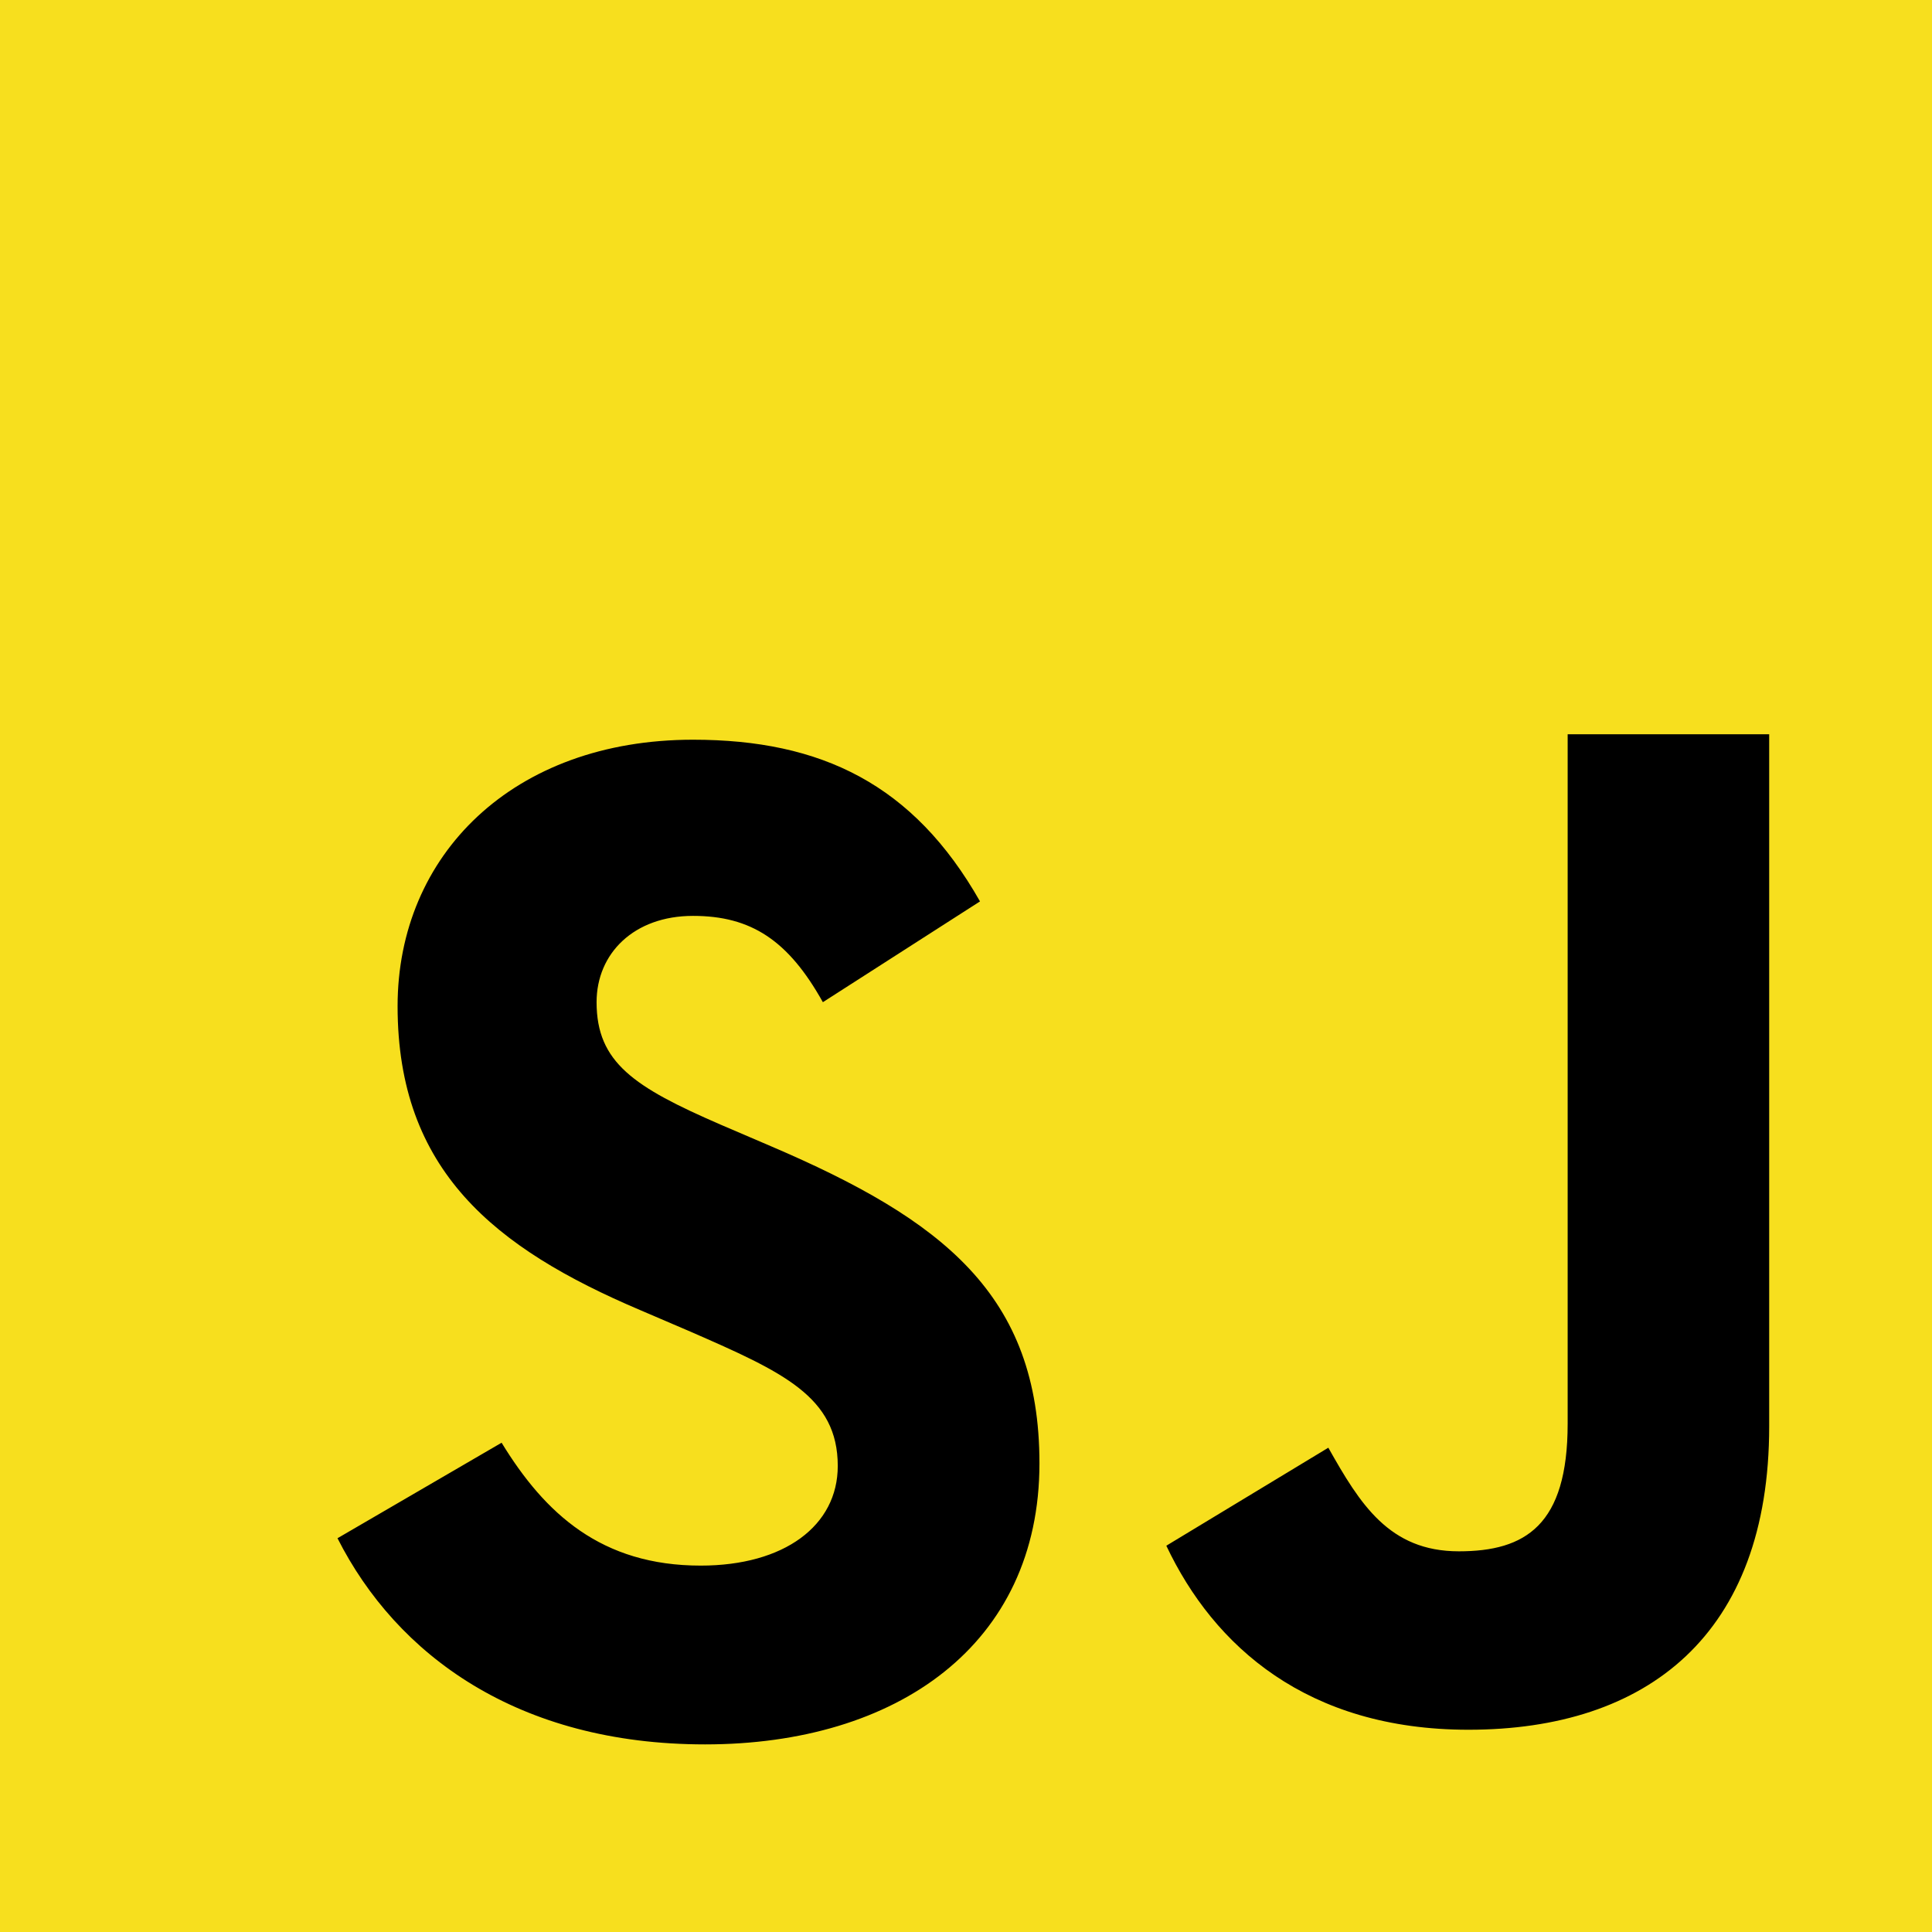
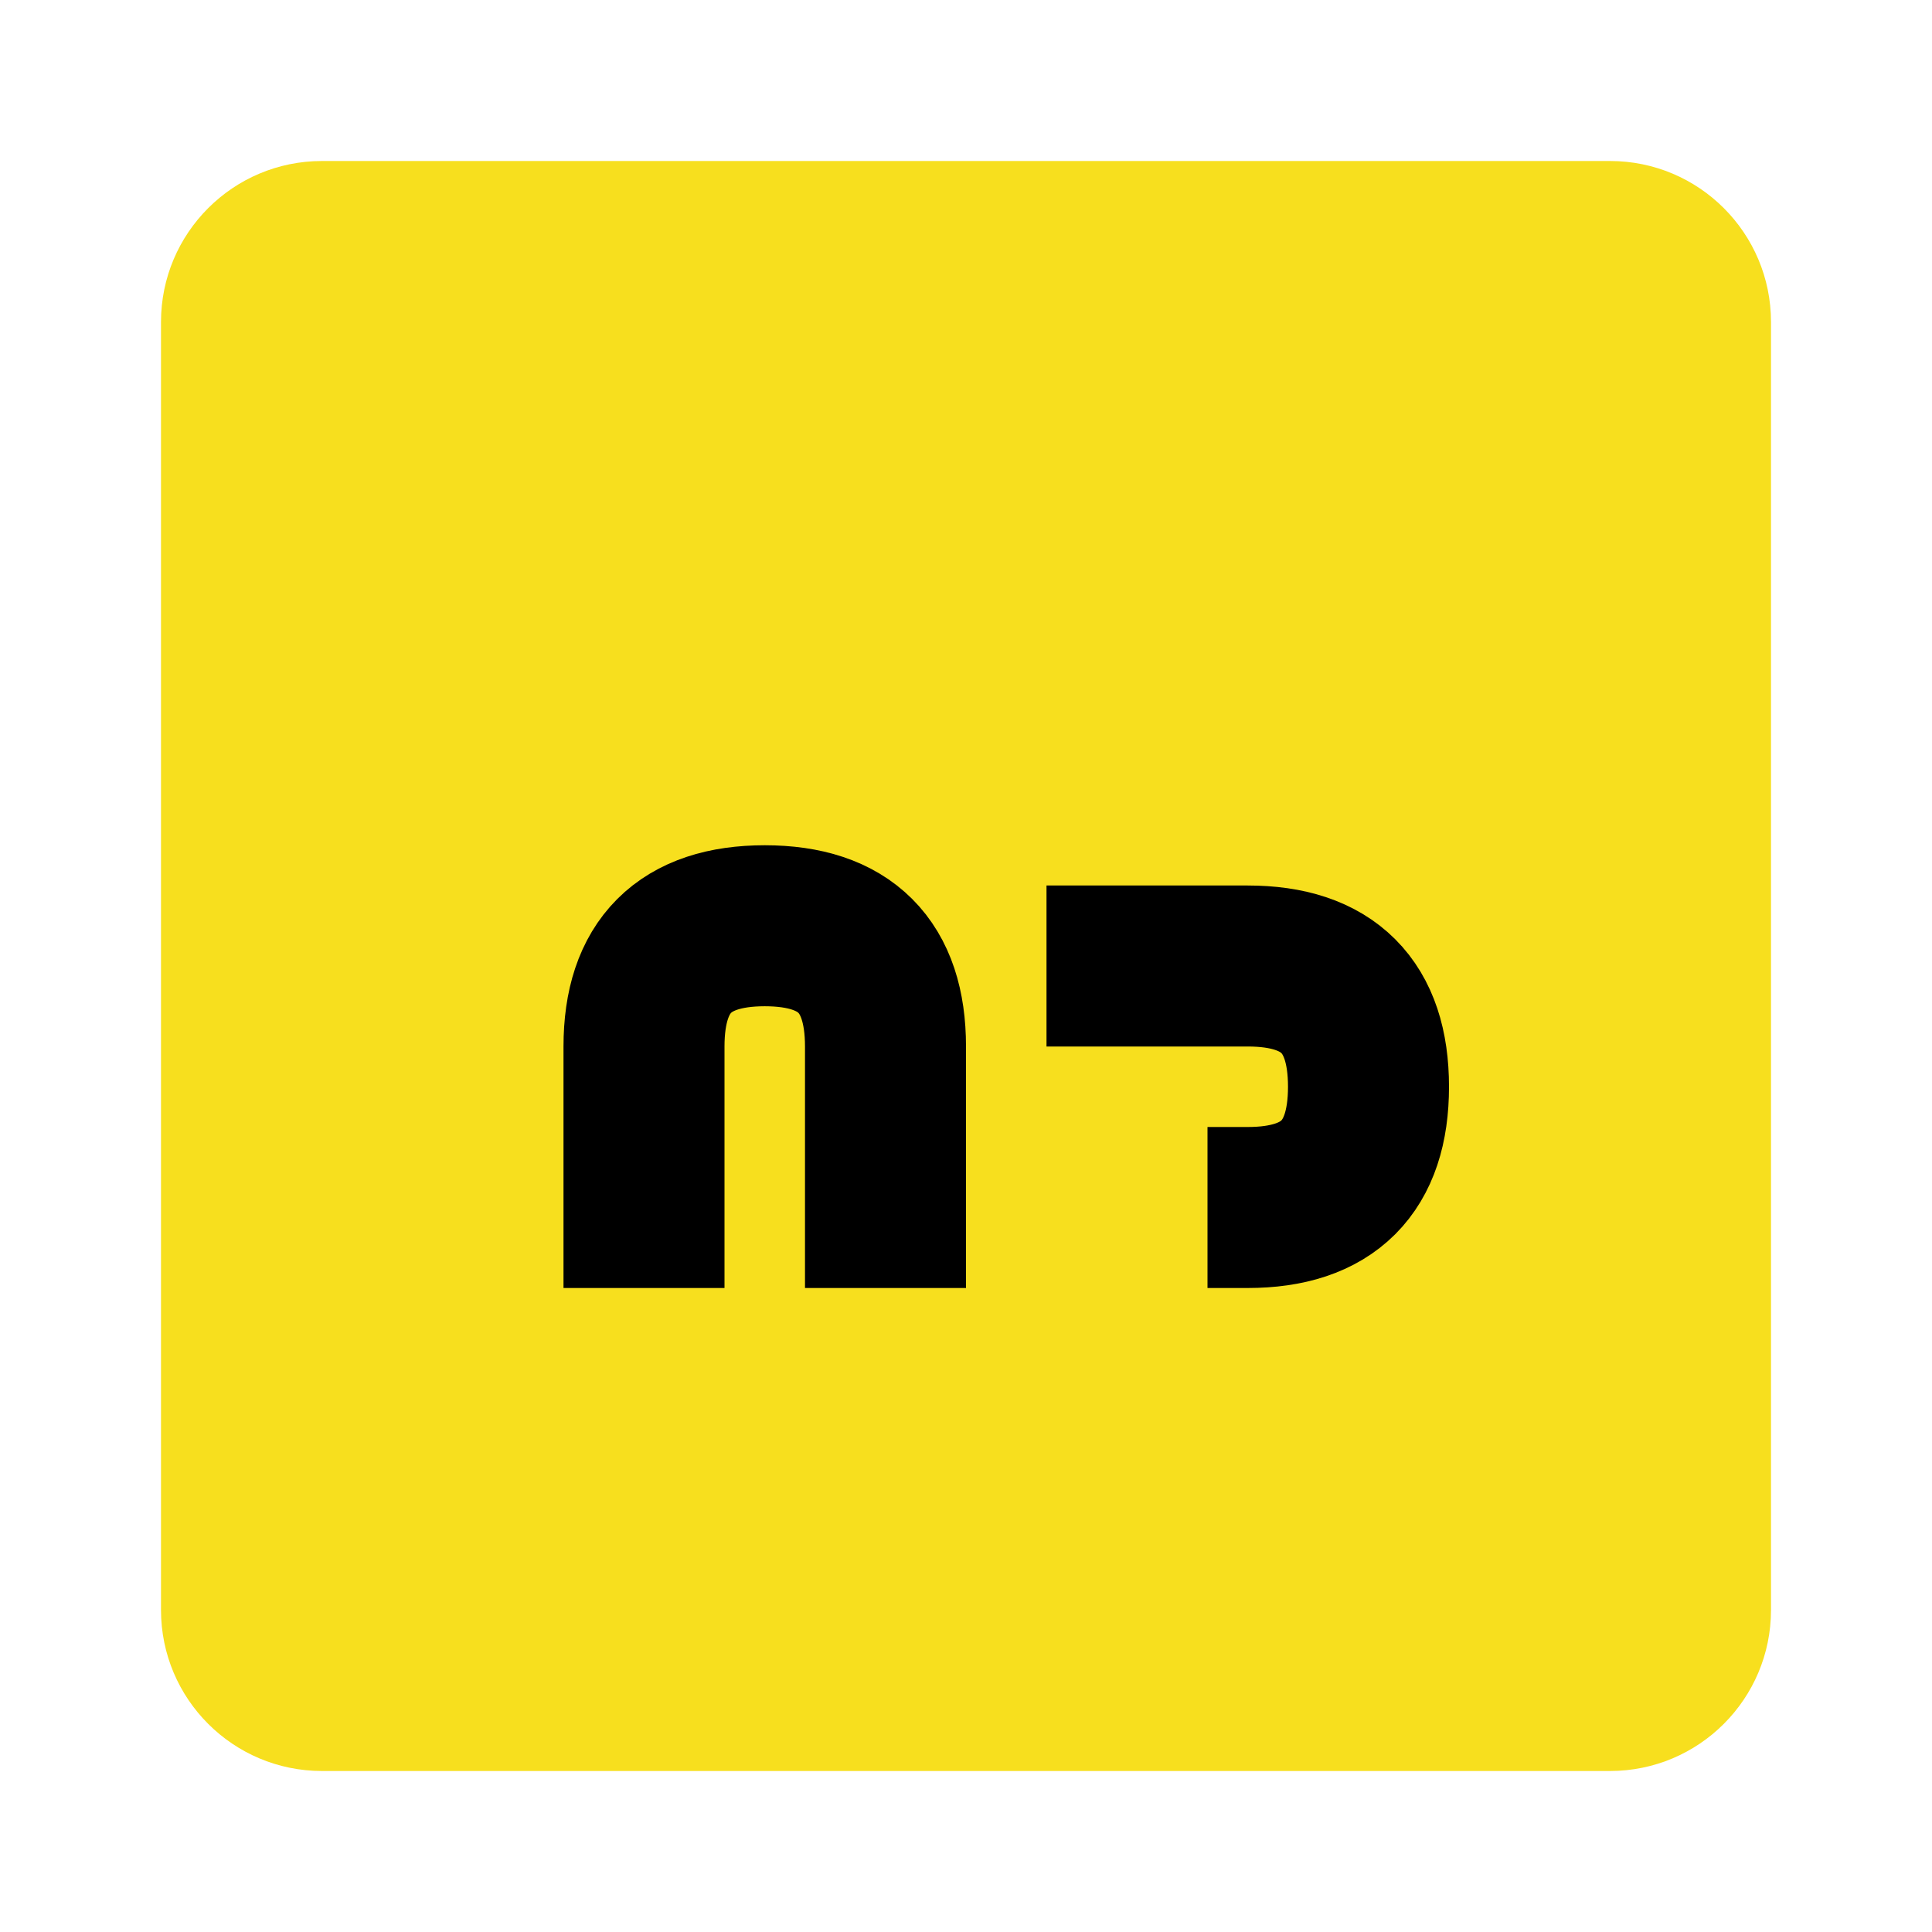
- <svg xmlns="http://www.w3.org/2000/svg" viewBox="0 0 48 48">
-   <path fill="#f7df1e" d="M0 0h48v48H0z" />
-   <path d="M12.462 35.844c1.076 1.76 2.476 3.053 4.947 3.053 2.077 0 3.405-.992 3.405-2.476 0-1.722-1.365-2.333-3.654-3.334l-1.255-.538c-3.622-1.54-6.027-3.471-6.027-7.551 0-3.757 2.865-6.62 7.34-6.62 3.188 0 5.479 1.109 7.13 4.017l-3.904 2.504c-.86-1.54-1.785-2.144-3.226-2.144-1.466 0-2.396.93-2.396 2.144 0 1.499.93 2.108 3.078 3.041l1.255.538c4.266 1.826 6.67 3.69 6.67 7.878 0 4.51-3.547 6.983-8.307 6.983-4.653 0-7.662-2.216-9.133-5.122zm20.54.124c.787 1.397 1.51 2.574 3.242 2.574 1.655 0 2.704-.647 2.704-3.17v-17.13h5.007v17.193c0 5.186-3.036 7.54-7.472 7.54-4.007 0-6.324-2.074-7.506-4.572z" />
+ <svg xmlns="http://www.w3.org/2000/svg" width="24" height="24" viewBox="0 0 24 24" fill="none">
+   <rect x="2" y="2" width="20" height="20" rx="2" fill="#f7df1e" />
+   <path d="M8 16v-3c0-1 .5-1.5 1.5-1.5s1.5.5 1.5 1.5v3" stroke="#000" stroke-width="2" fill="none" />
+   <path d="M13 12h2.5c1 0 1.5.5 1.5 1.5s-.5 1.5-1.5 1.5H15" stroke="#000" stroke-width="2" fill="none" />
</svg>
